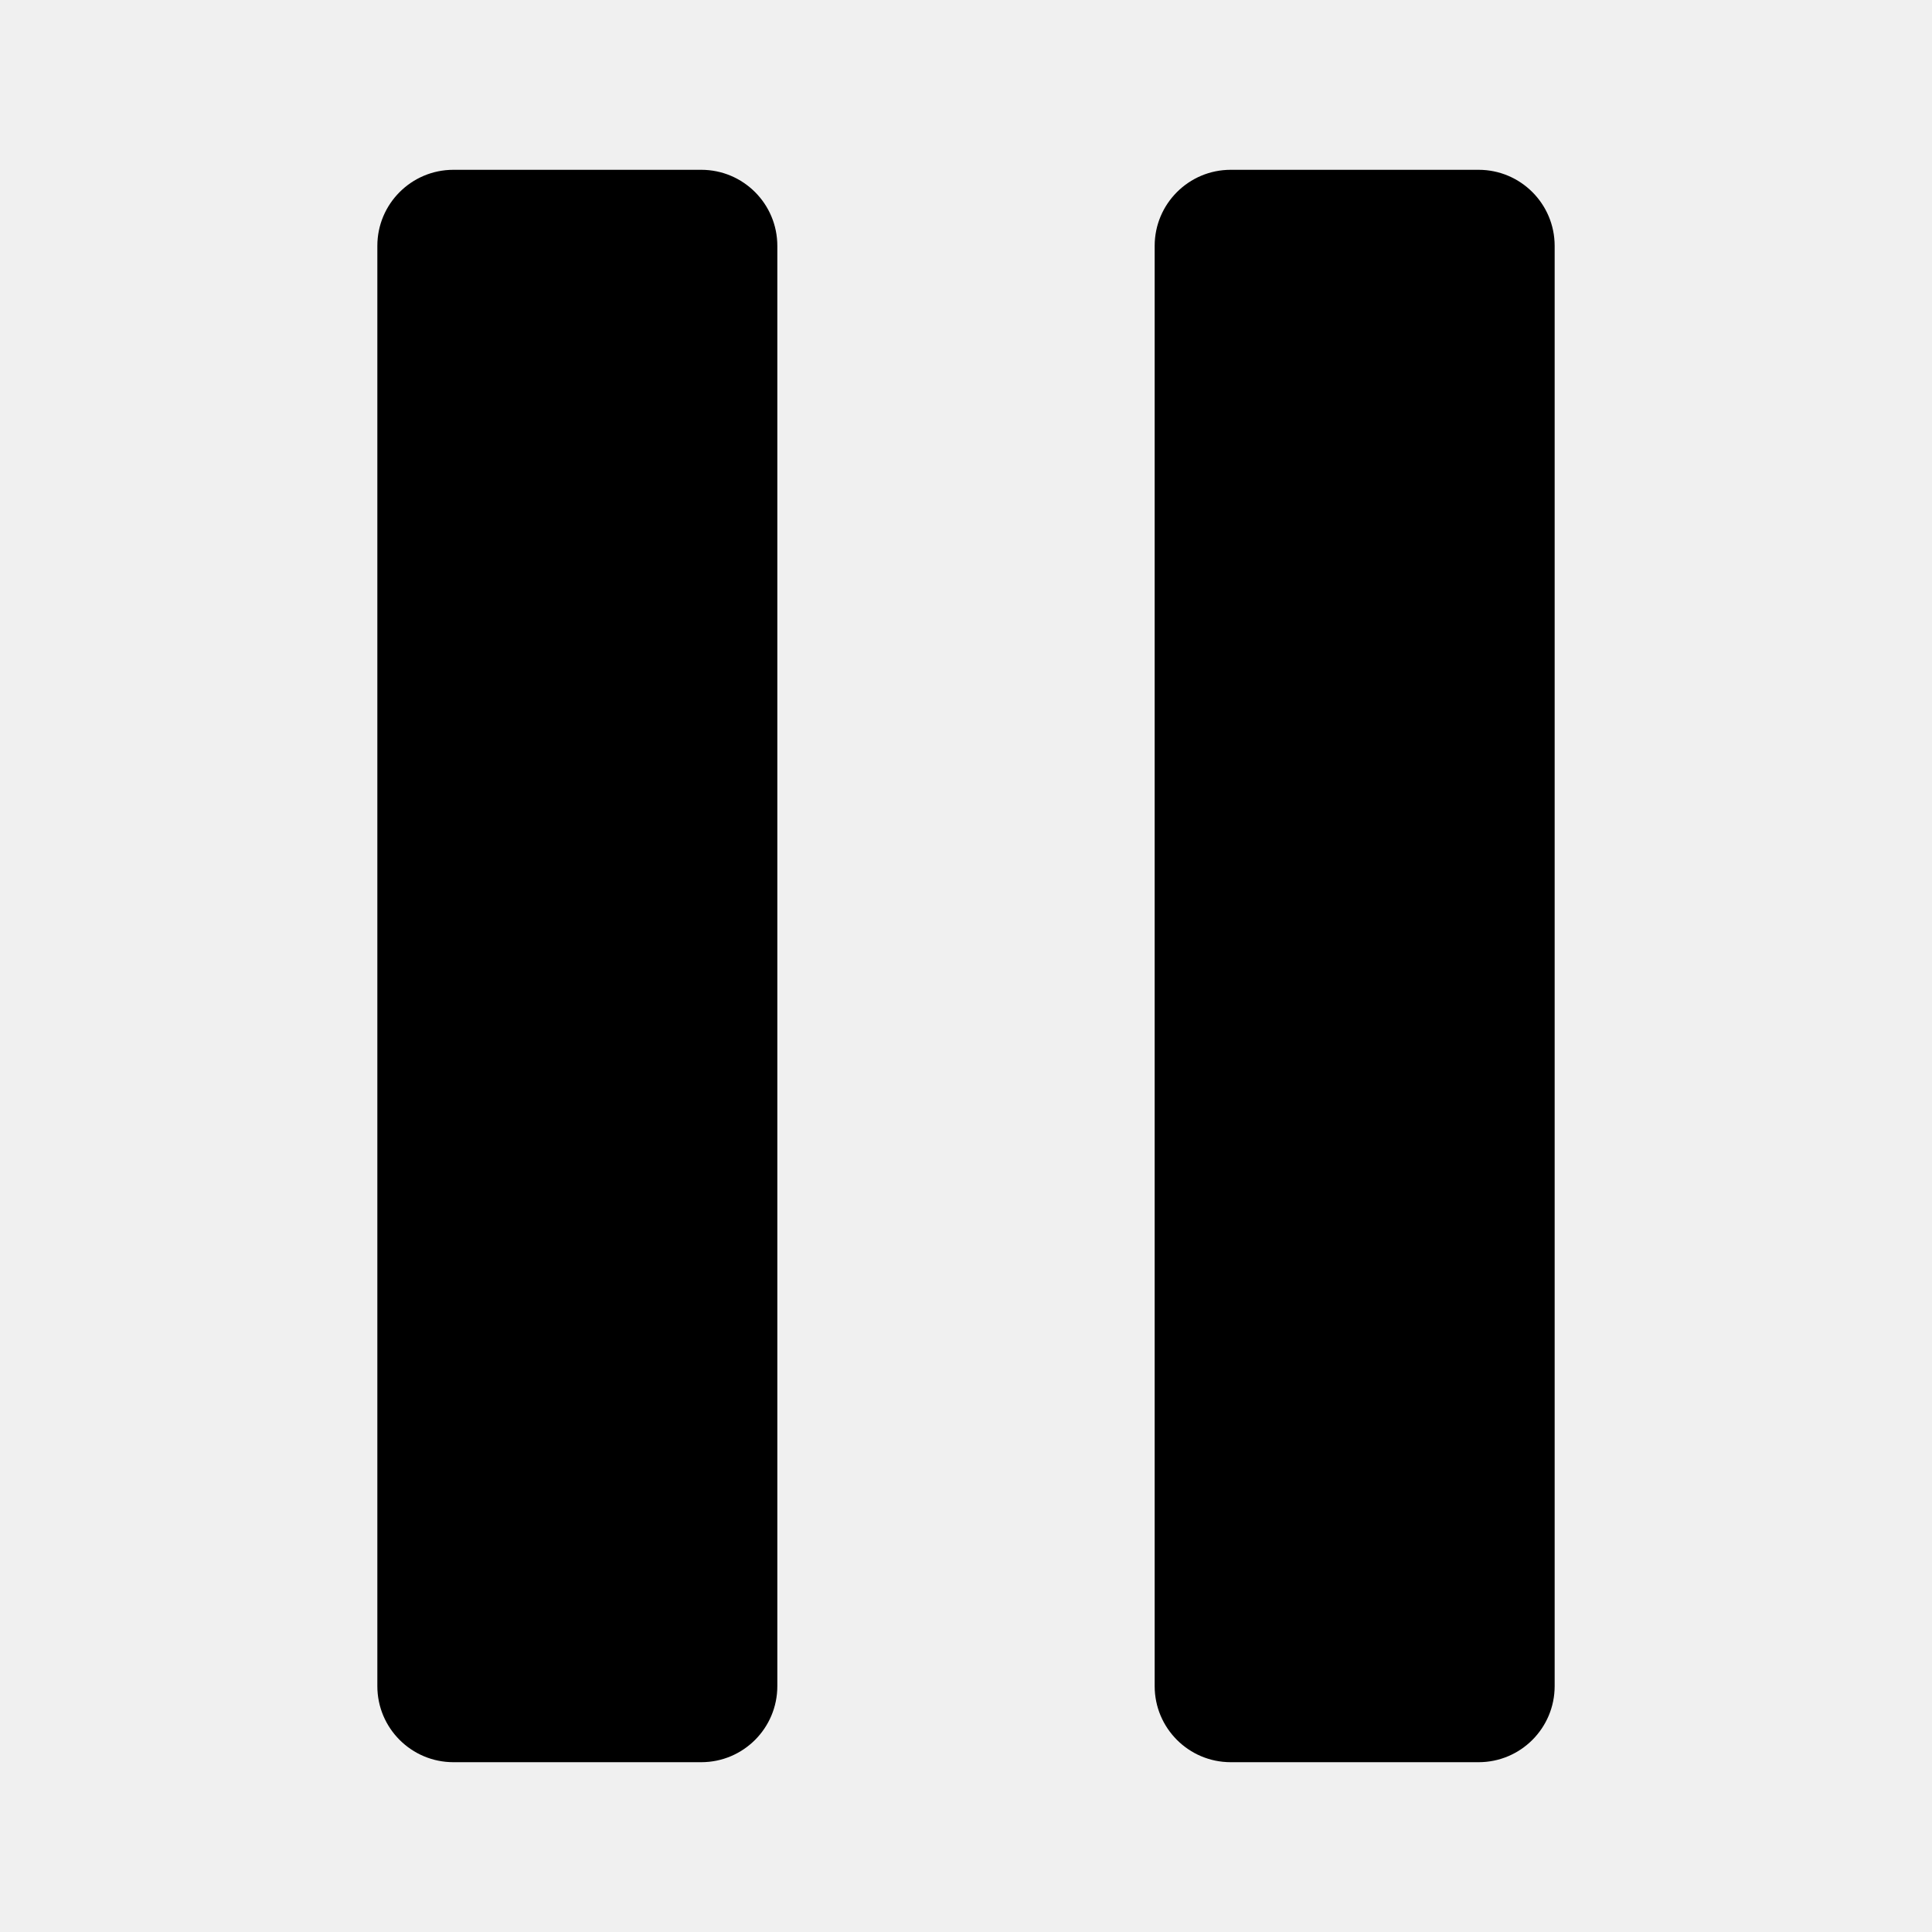
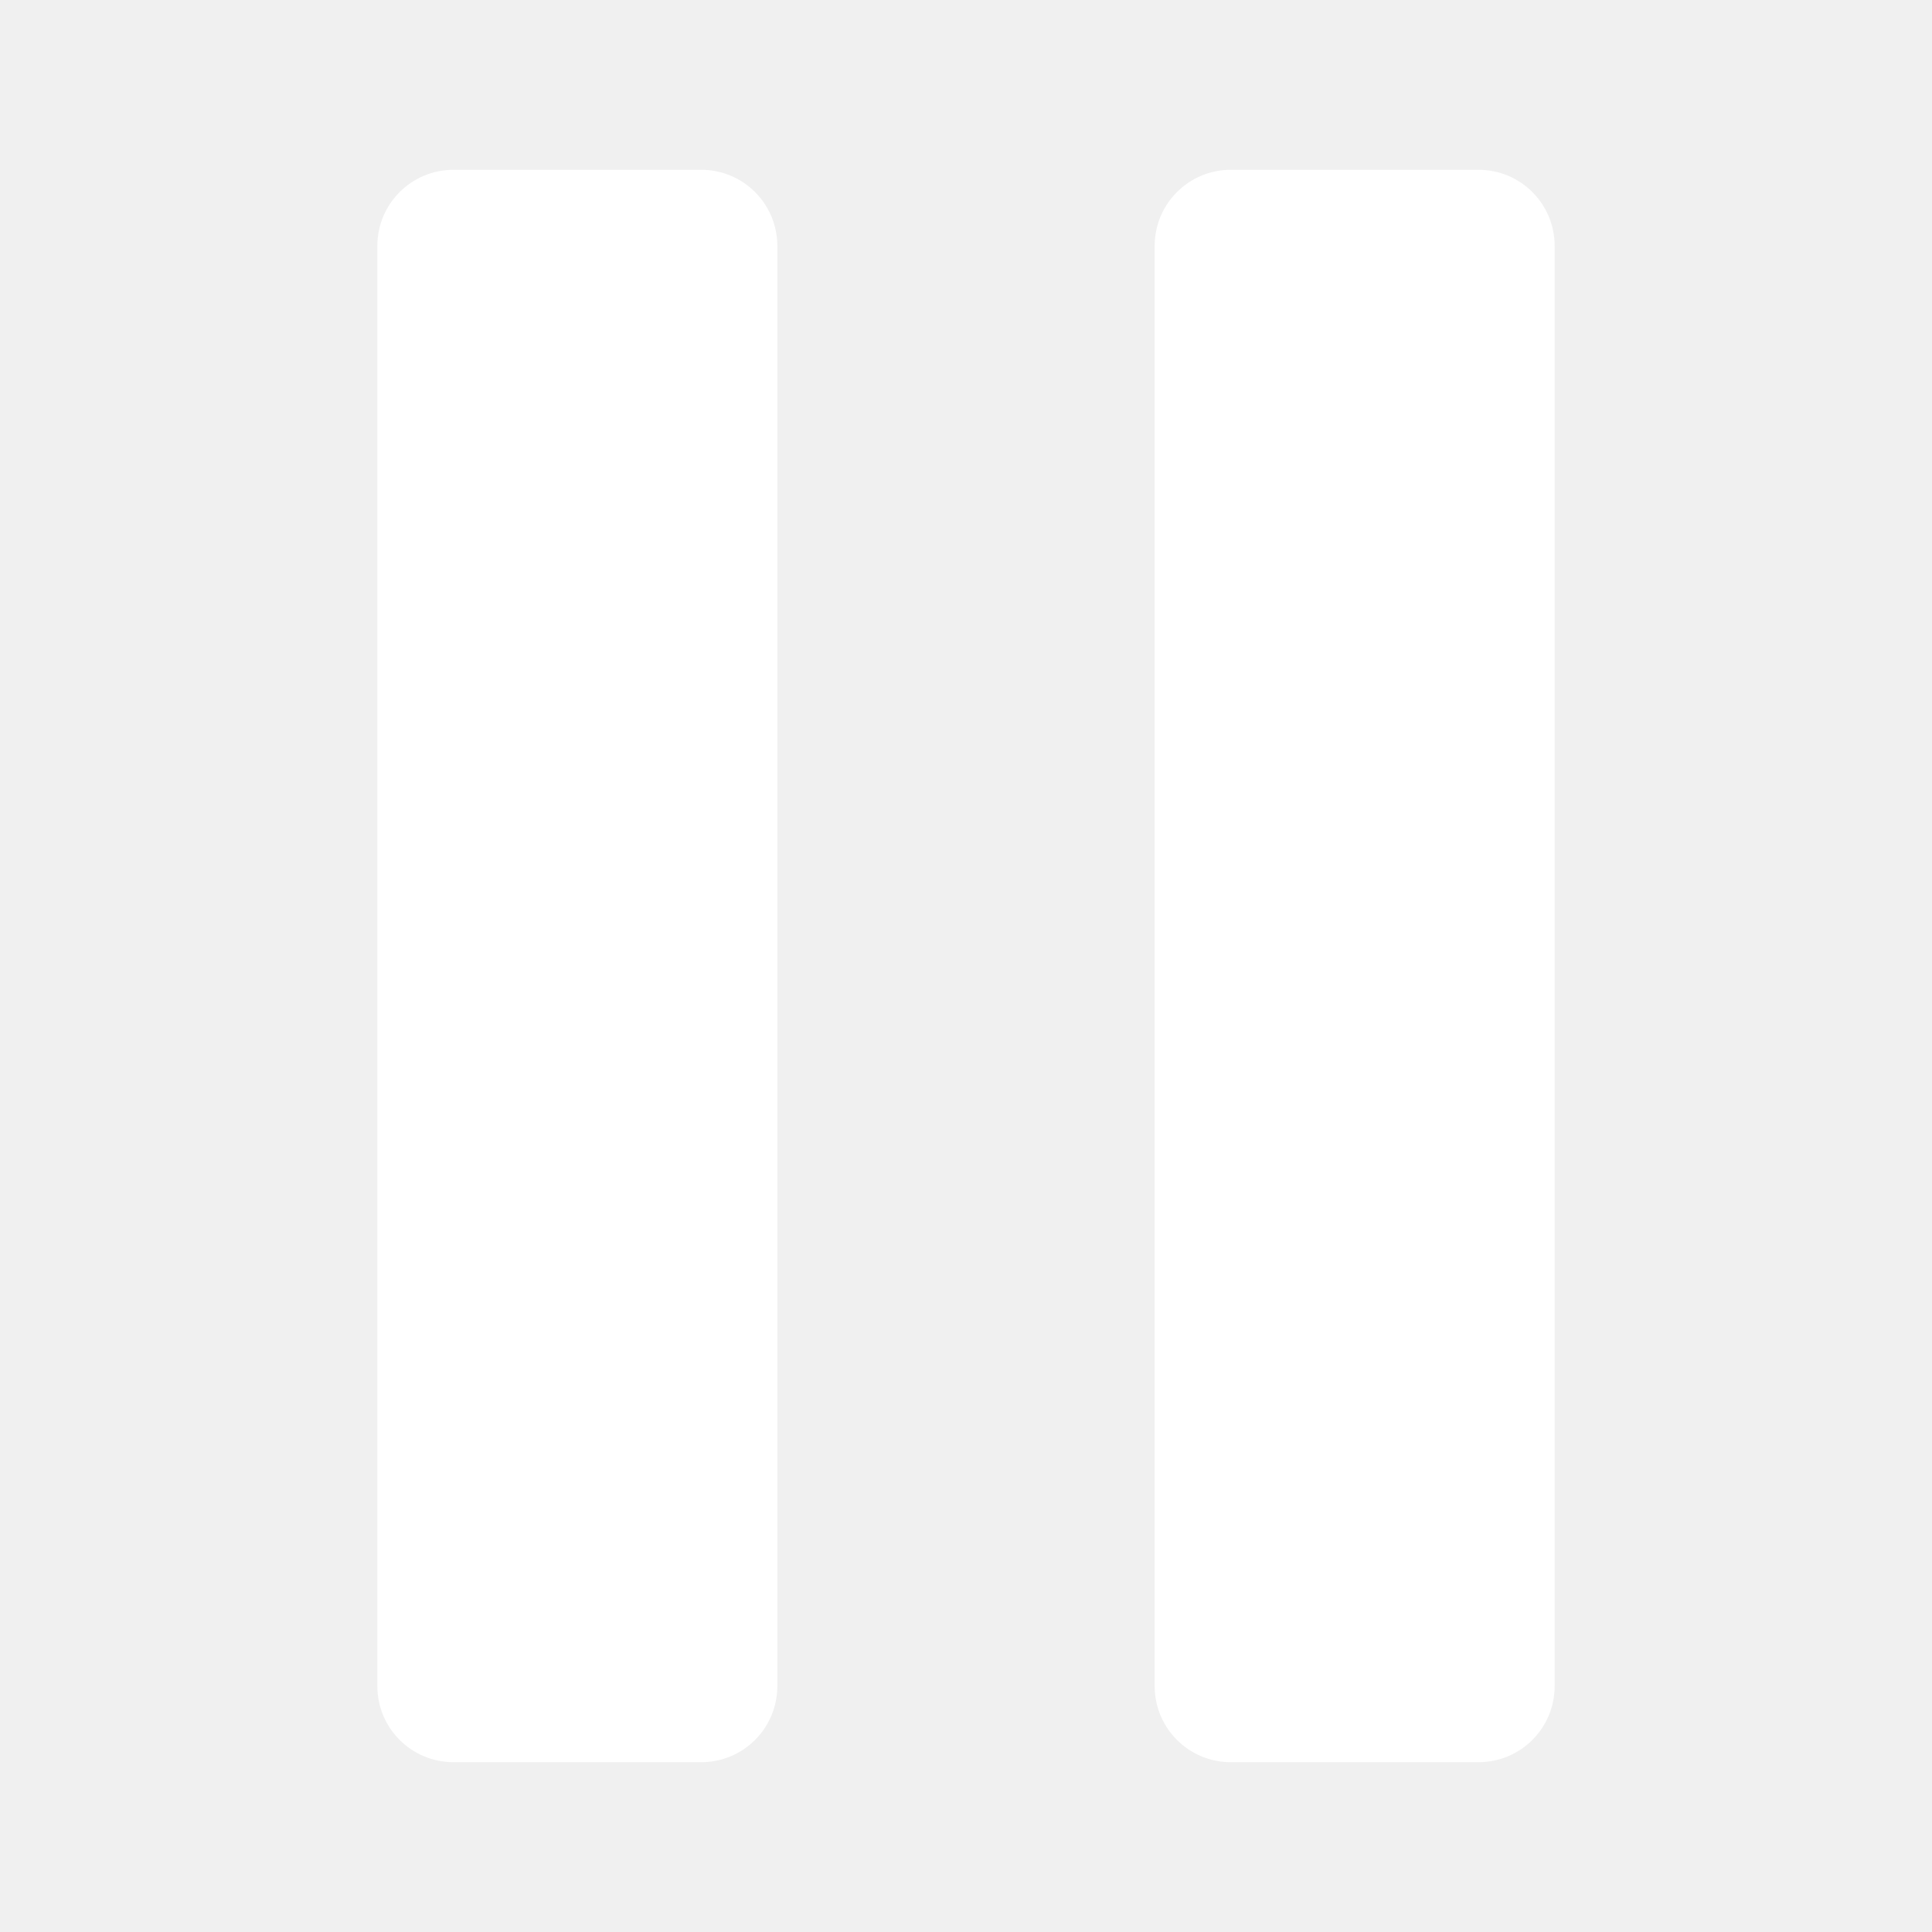
<svg xmlns="http://www.w3.org/2000/svg" width="800px" height="800px" viewBox="0 0 512 512">
-   <path fill="#000000" d="M120.16 45A20.162 20.162 0 0 0 100 65.16v381.68A20.162 20.162 0 0 0 120.16 467h65.68A20.162 20.162 0 0 0 206 446.84V65.16A20.162 20.162 0 0 0 185.84 45h-65.68zm206 0A20.162 20.162 0 0 0 306 65.16v381.68A20.162 20.162 0 0 0 326.16 467h65.68A20.162 20.162 0 0 0 412 446.84V65.16A20.162 20.162 0 0 0 391.84 45h-65.68z" />
+   <path fill="#FFFFFF" d="M120.16 45A20.162 20.162 0 0 0 100 65.16v381.68A20.162 20.162 0 0 0 120.16 467h65.68A20.162 20.162 0 0 0 206 446.84V65.16A20.162 20.162 0 0 0 185.84 45h-65.68zm206 0A20.162 20.162 0 0 0 306 65.16v381.68A20.162 20.162 0 0 0 326.16 467h65.68A20.162 20.162 0 0 0 412 446.84V65.16A20.162 20.162 0 0 0 391.84 45h-65.68z" />
</svg>
